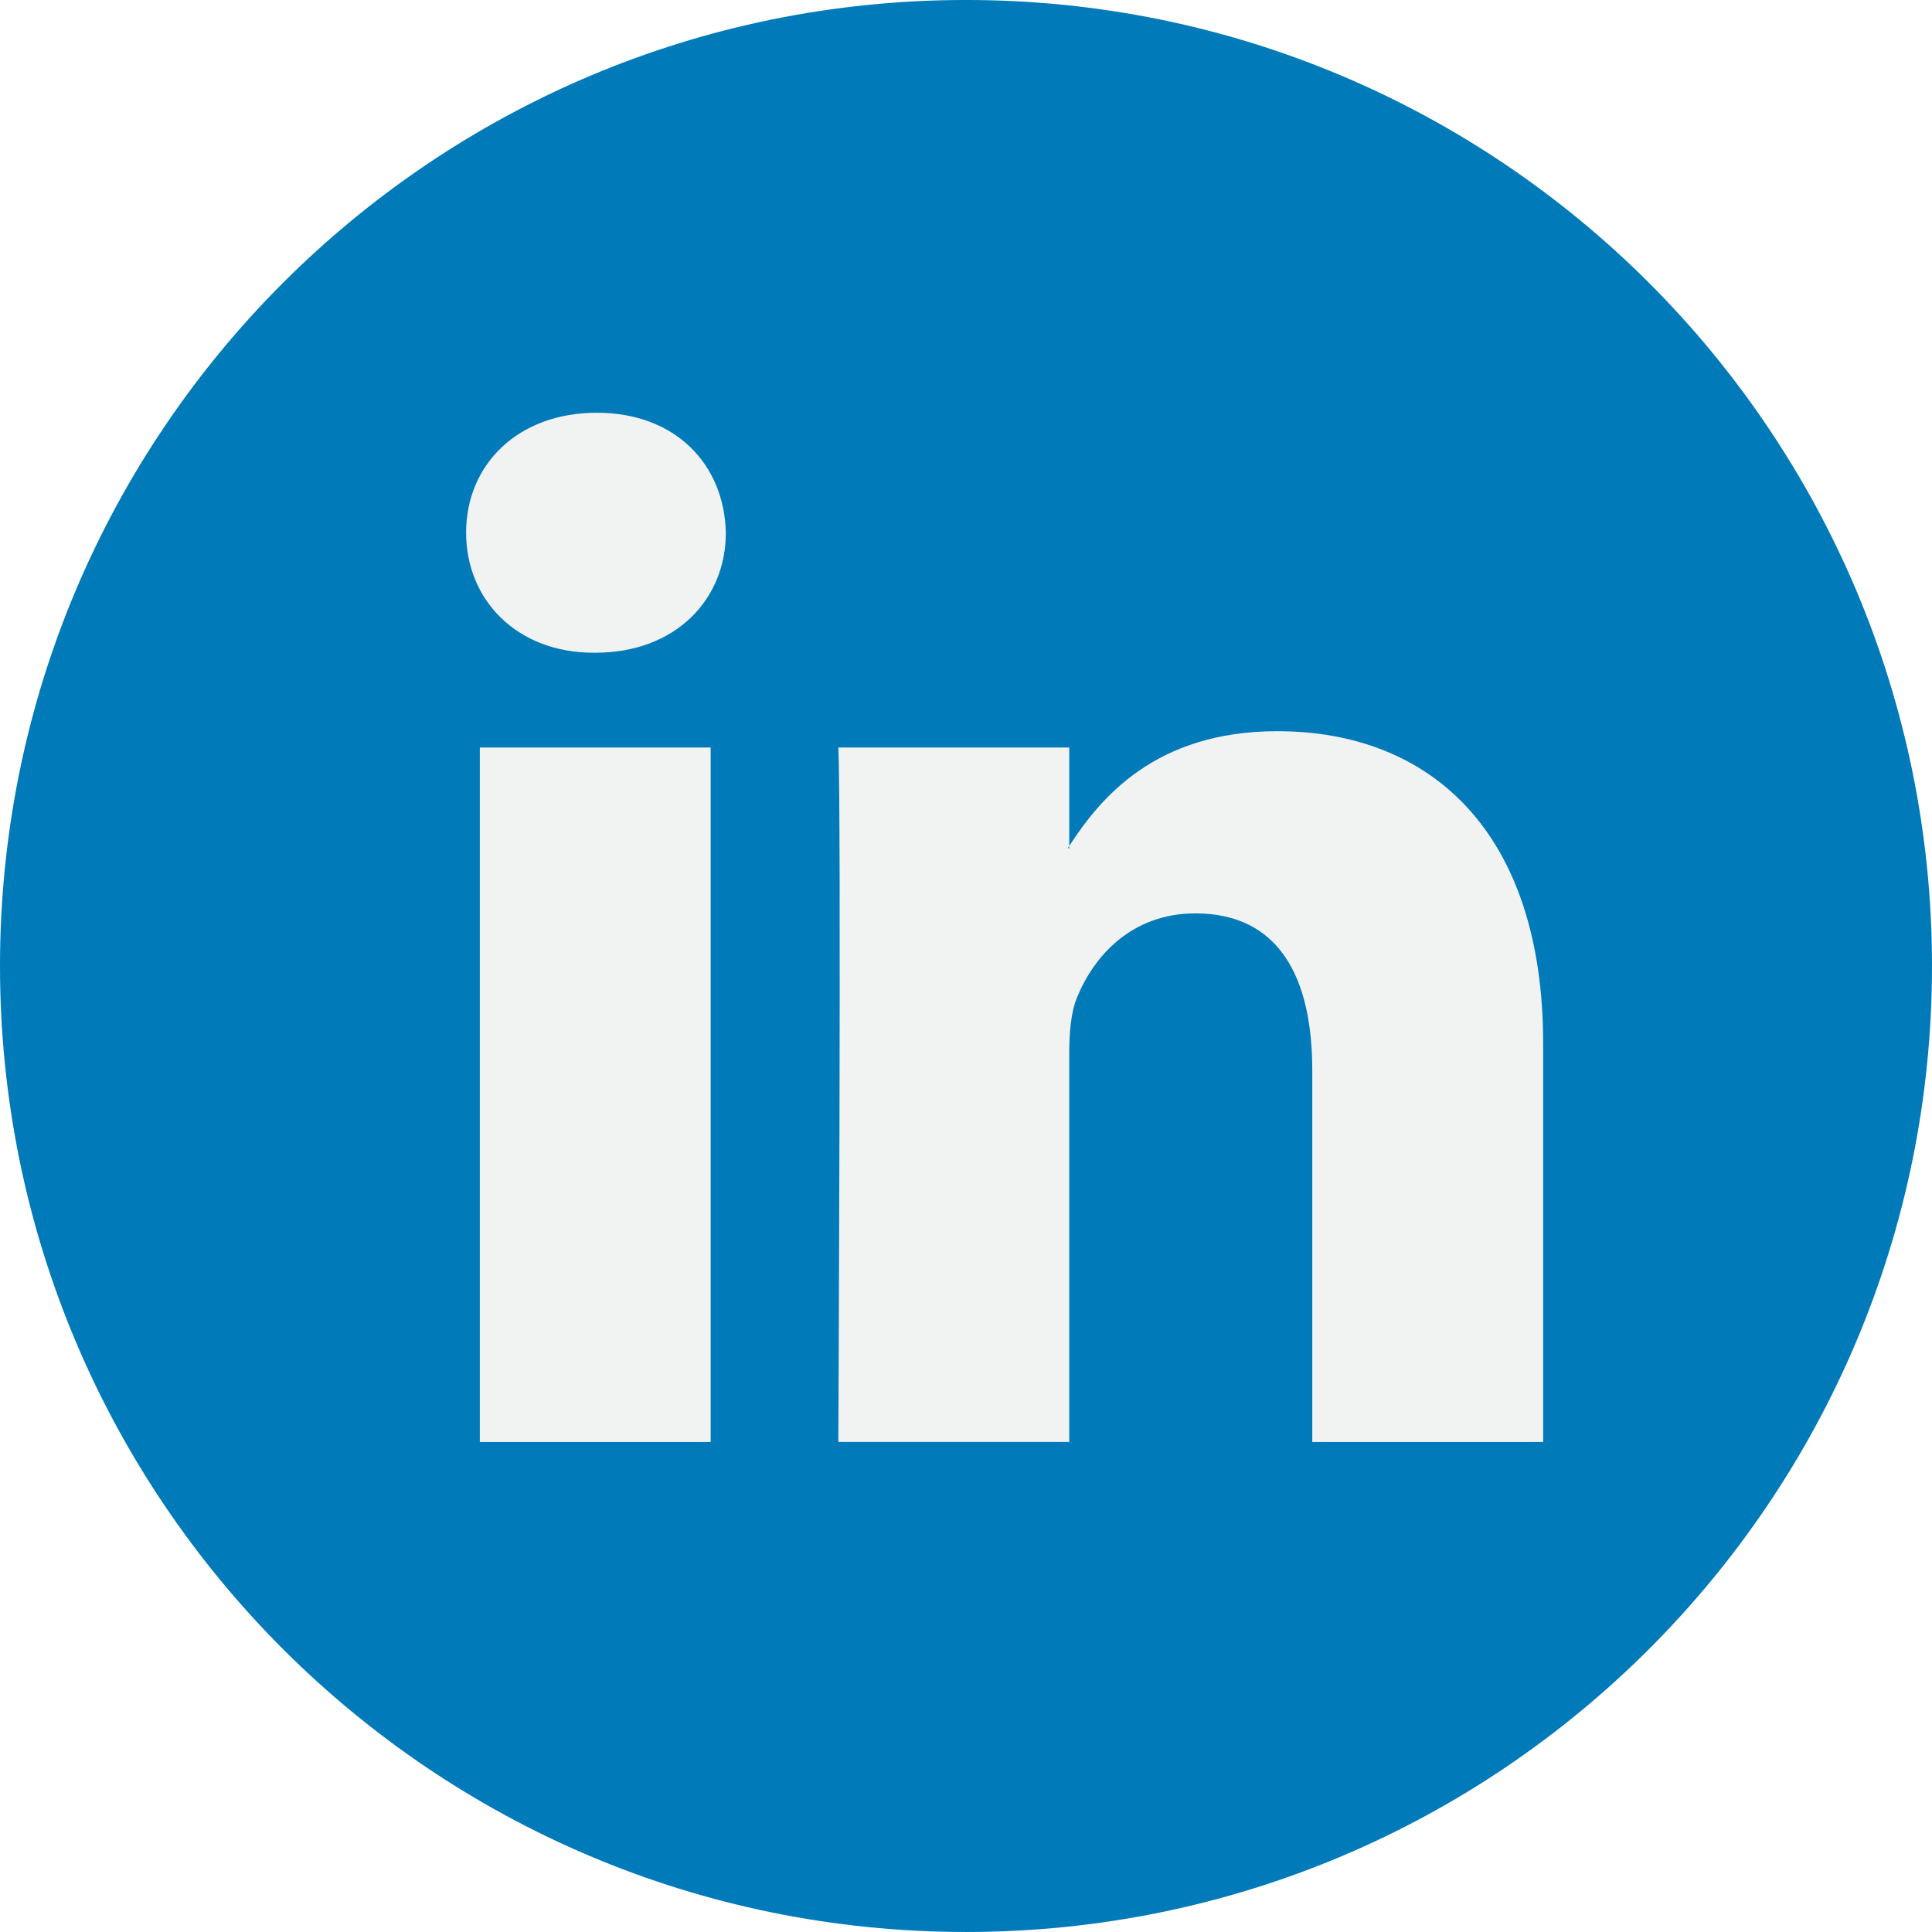
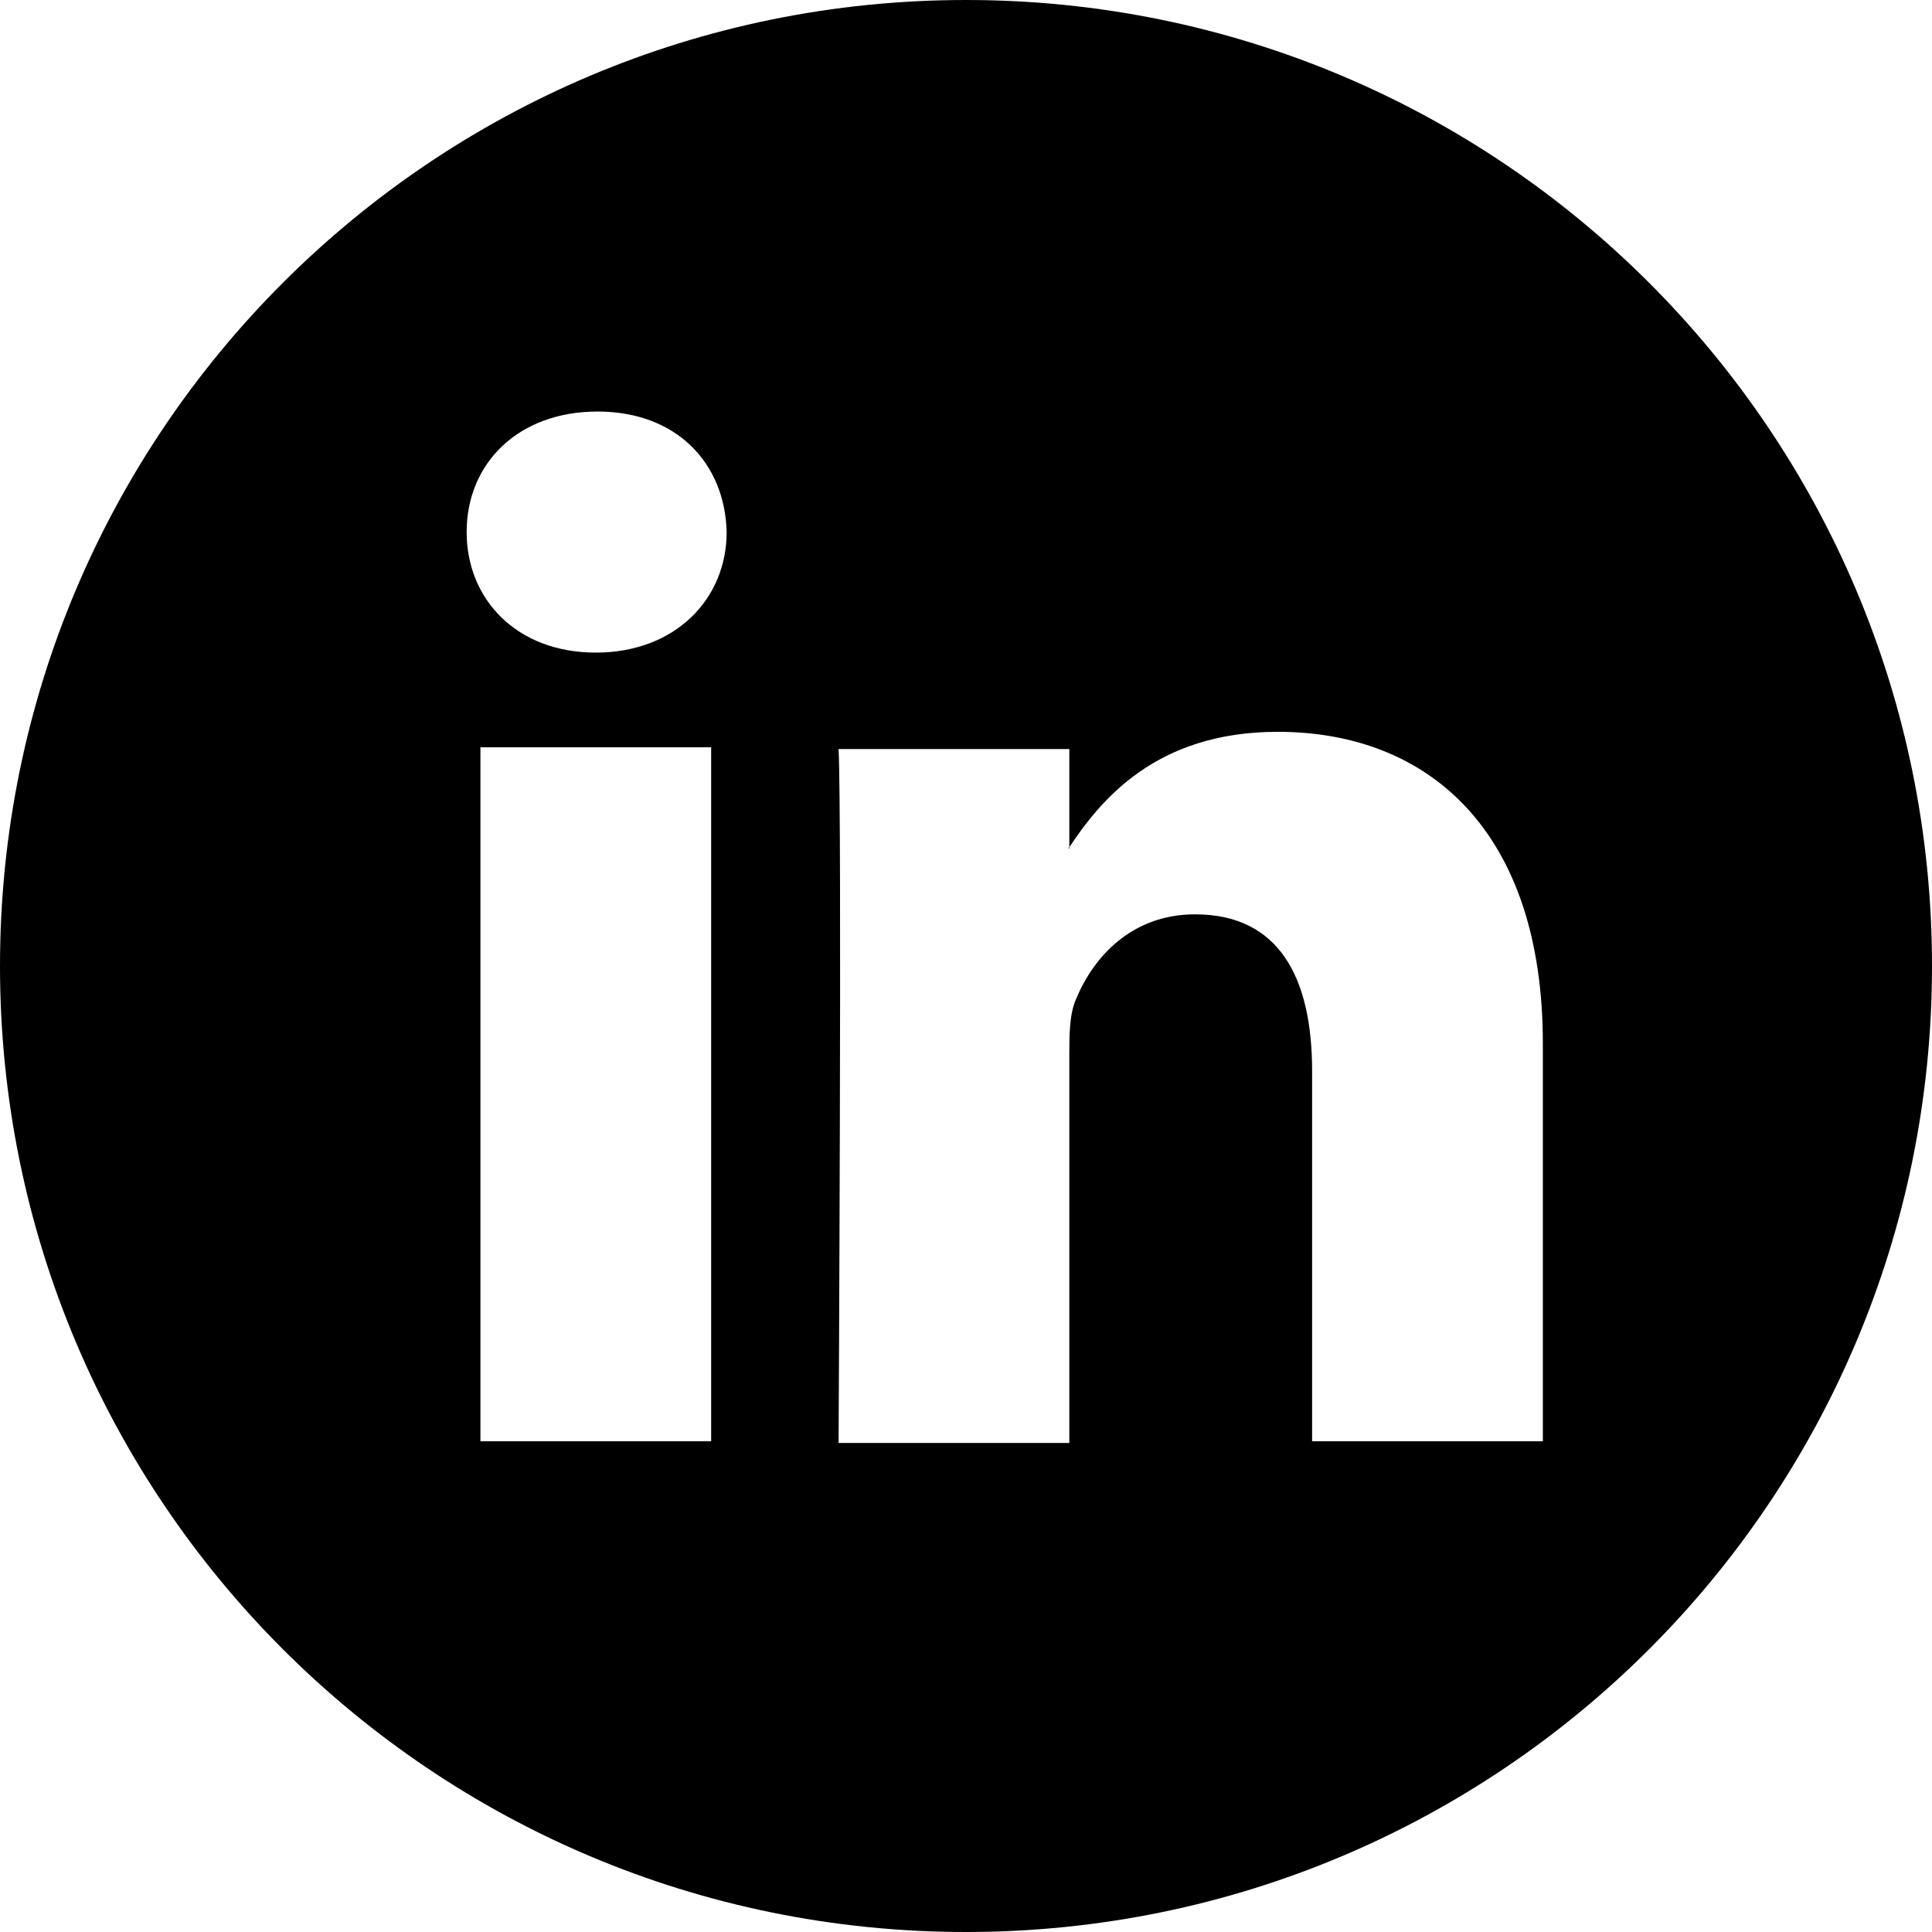
- <svg xmlns="http://www.w3.org/2000/svg" version="1.1" id="Capa_1" x="0px" y="0px" viewBox="0 0 112.196 112.196" style="enable-background:new 0 0 112.196 112.196;" xml:space="preserve">
+ <svg xmlns="http://www.w3.org/2000/svg" version="1.1" id="Capa_1" x="0px" y="0px" viewBox="0 0 112.2 112.2" style="enable-background:new 0 0 112.2 112.2;" xml:space="preserve">
  <g>
-     <circle style="fill:#007AB9;" cx="56.098" cy="56.097" r="56.098" />
-     <g>
-       <path style="fill:#F1F2F2;" d="M89.616,60.611v23.128H76.207V62.161c0-5.418-1.936-9.118-6.791-9.118    c-3.705,0-5.906,2.491-6.878,4.903c-0.353,0.862-0.444,2.059-0.444,3.268v22.524H48.684c0,0,0.18-36.546,0-40.329h13.411v5.715    c-0.027,0.045-0.065,0.089-0.089,0.132h0.089v-0.132c1.782-2.742,4.96-6.662,12.085-6.662    C83.002,42.462,89.616,48.226,89.616,60.611L89.616,60.611z M34.656,23.969c-4.587,0-7.588,3.011-7.588,6.967    c0,3.872,2.914,6.97,7.412,6.97h0.087c4.677,0,7.585-3.098,7.585-6.97C42.063,26.98,39.244,23.969,34.656,23.969L34.656,23.969z     M27.865,83.739H41.27V43.409H27.865V83.739z" />
-     </g>
+     <path d="M62.1,49.3v-0.1C62.1,49.2,62,49.2,62.1,49.3L62.1,49.3z" />
+     <path d="M56.1,0C25.1,0,0,25.1,0,56.1s25.1,56.1,56.1,56.1c31,0,56.1-25.1,56.1-56.1S87.1,0,56.1,0z M41.3,83.7H27.9V43.4h13.4   V83.7z M34.6,37.9L34.6,37.9c-4.6,0-7.5-3.1-7.5-7c0-4,3-7,7.6-7c4.6,0,7.4,3,7.5,7C42.2,34.8,39.2,37.9,34.6,37.9z M89.6,83.7   H76.2V62.2c0-5.4-1.9-9.1-6.8-9.1c-3.7,0-5.9,2.5-6.9,4.9c-0.4,0.9-0.4,2.1-0.4,3.3v22.5H48.7c0,0,0.2-36.5,0-40.3h13.4v5.7   c1.8-2.7,5-6.7,12.1-6.7c8.8,0,15.4,5.8,15.4,18.1V83.7z" />
  </g>
-   <g>
- </g>
-   <g>
- </g>
-   <g>
- </g>
-   <g>
- </g>
-   <g>
- </g>
-   <g>
- </g>
-   <g>
- </g>
-   <g>
- </g>
-   <g>
- </g>
-   <g>
- </g>
-   <g>
- </g>
-   <g>
- </g>
-   <g>
- </g>
-   <g>
- </g>
-   <g>
- </g>
</svg>
